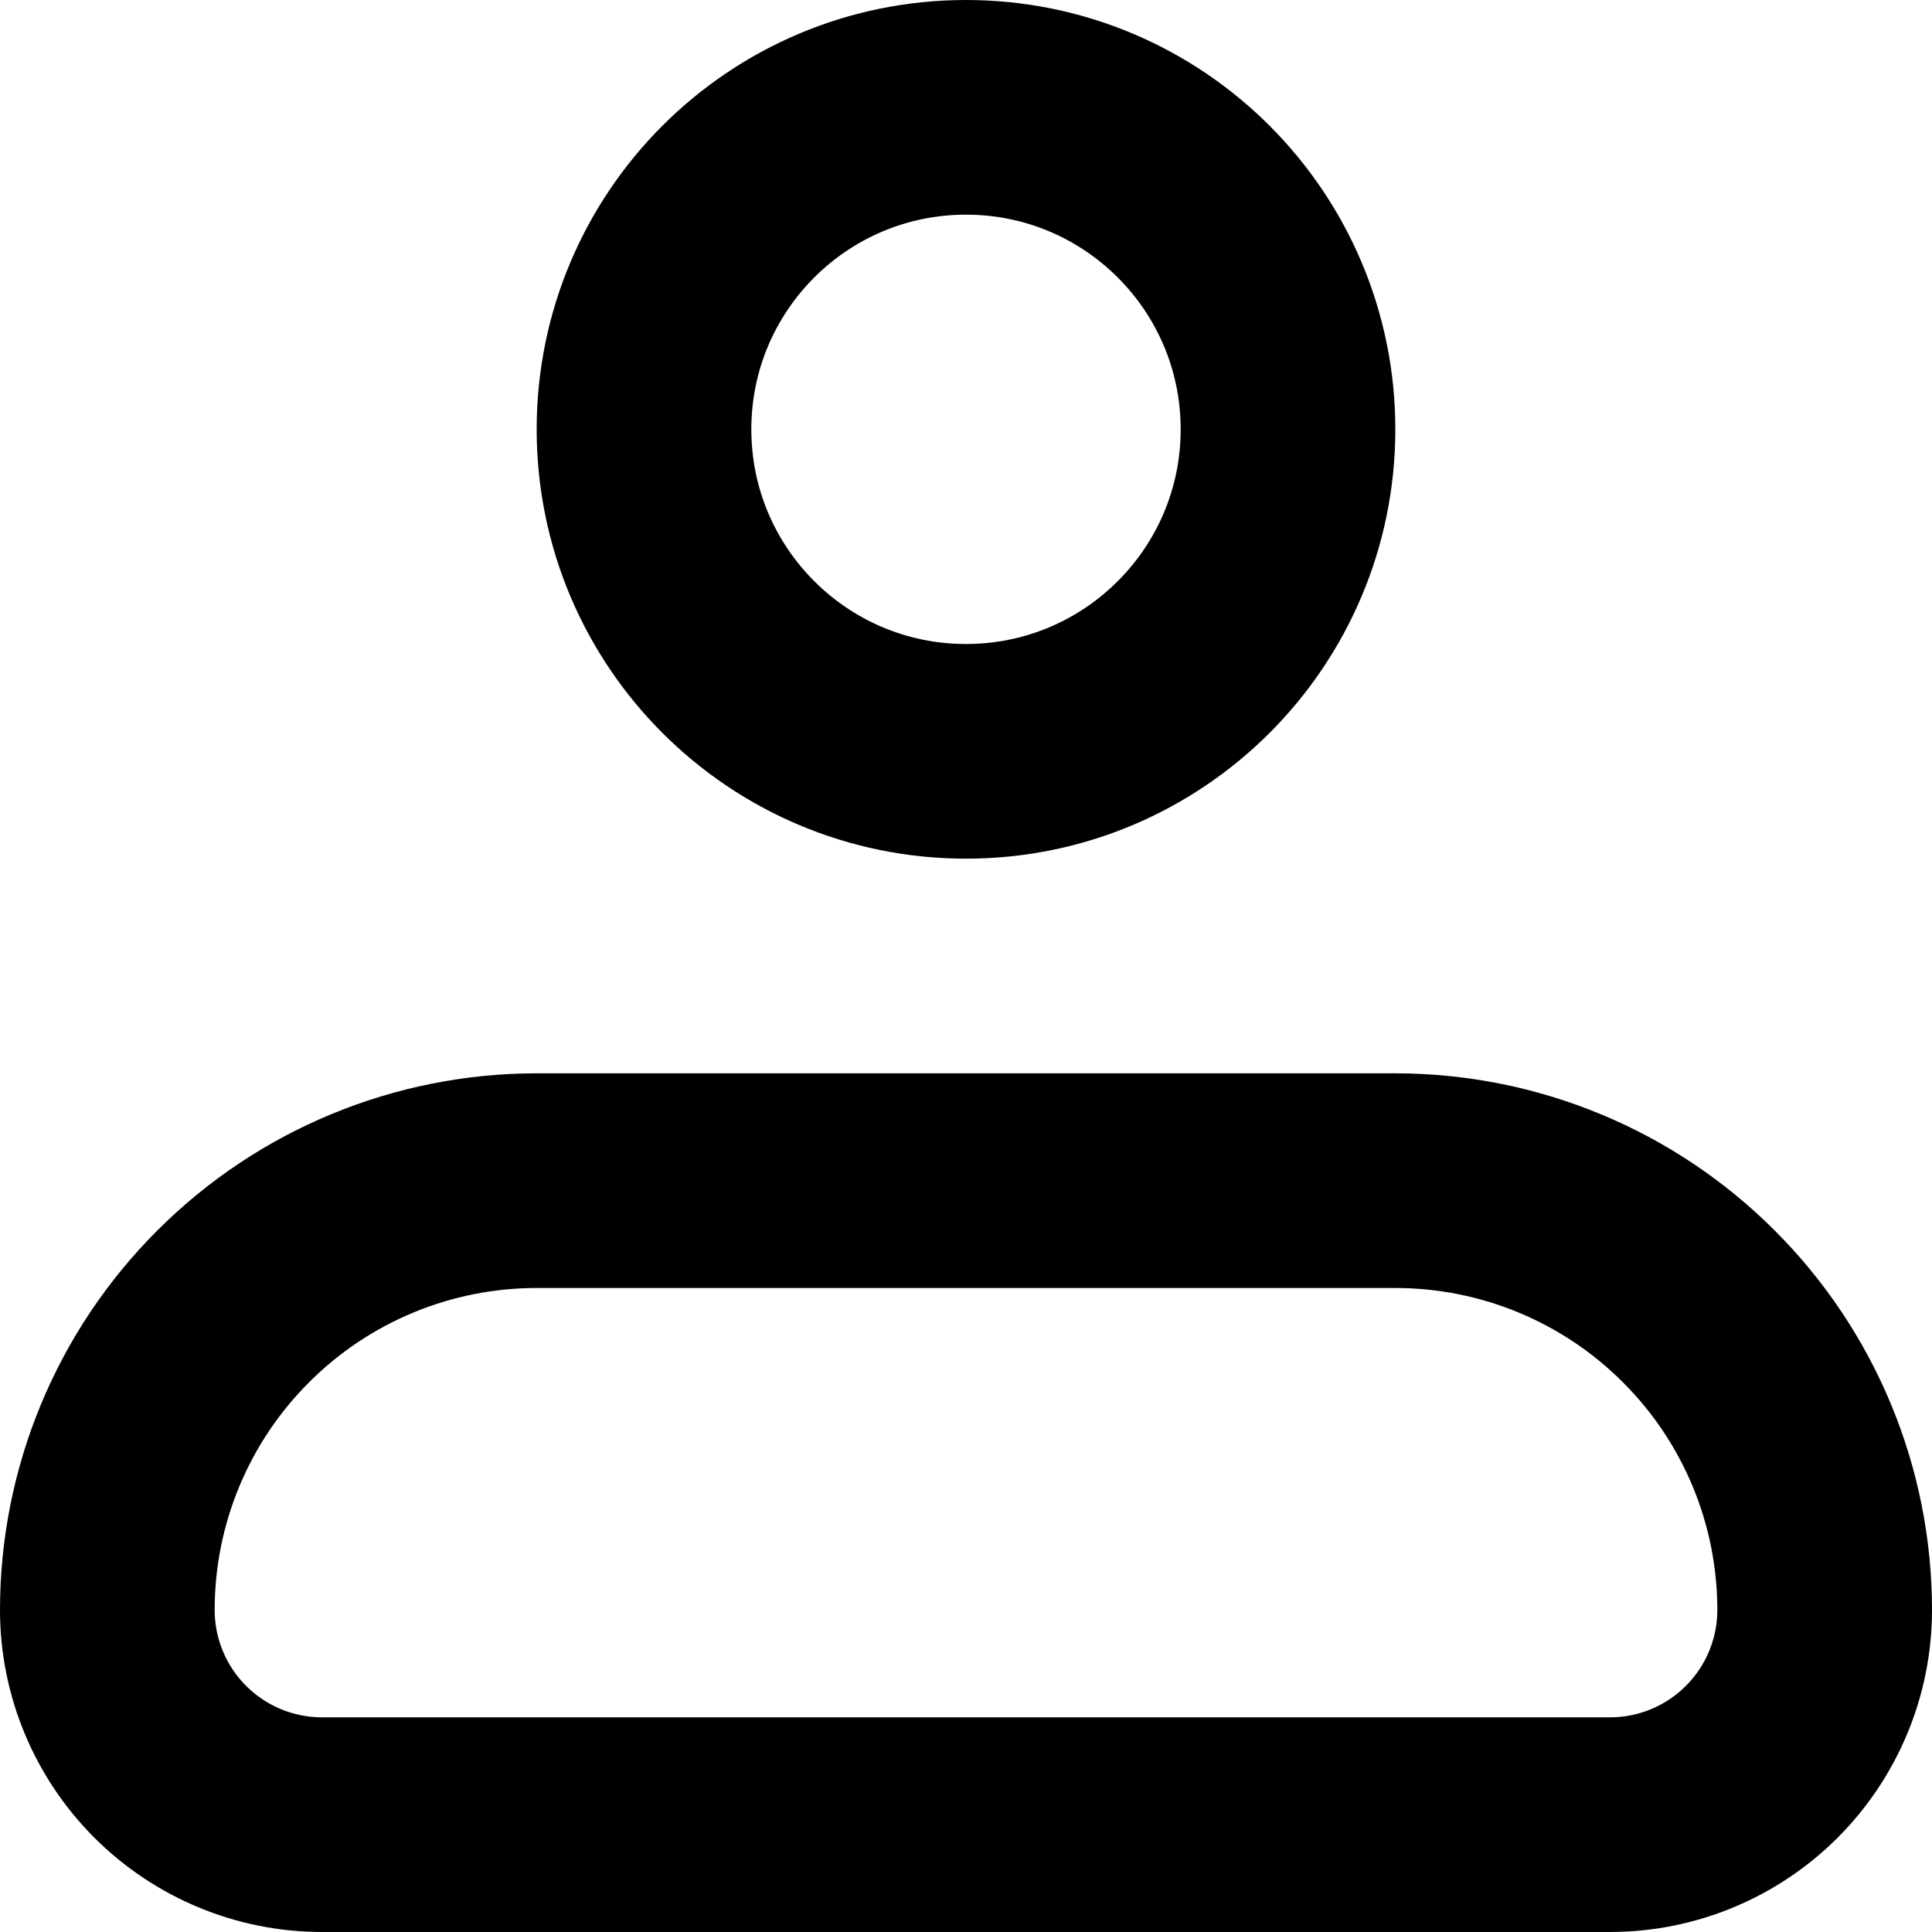
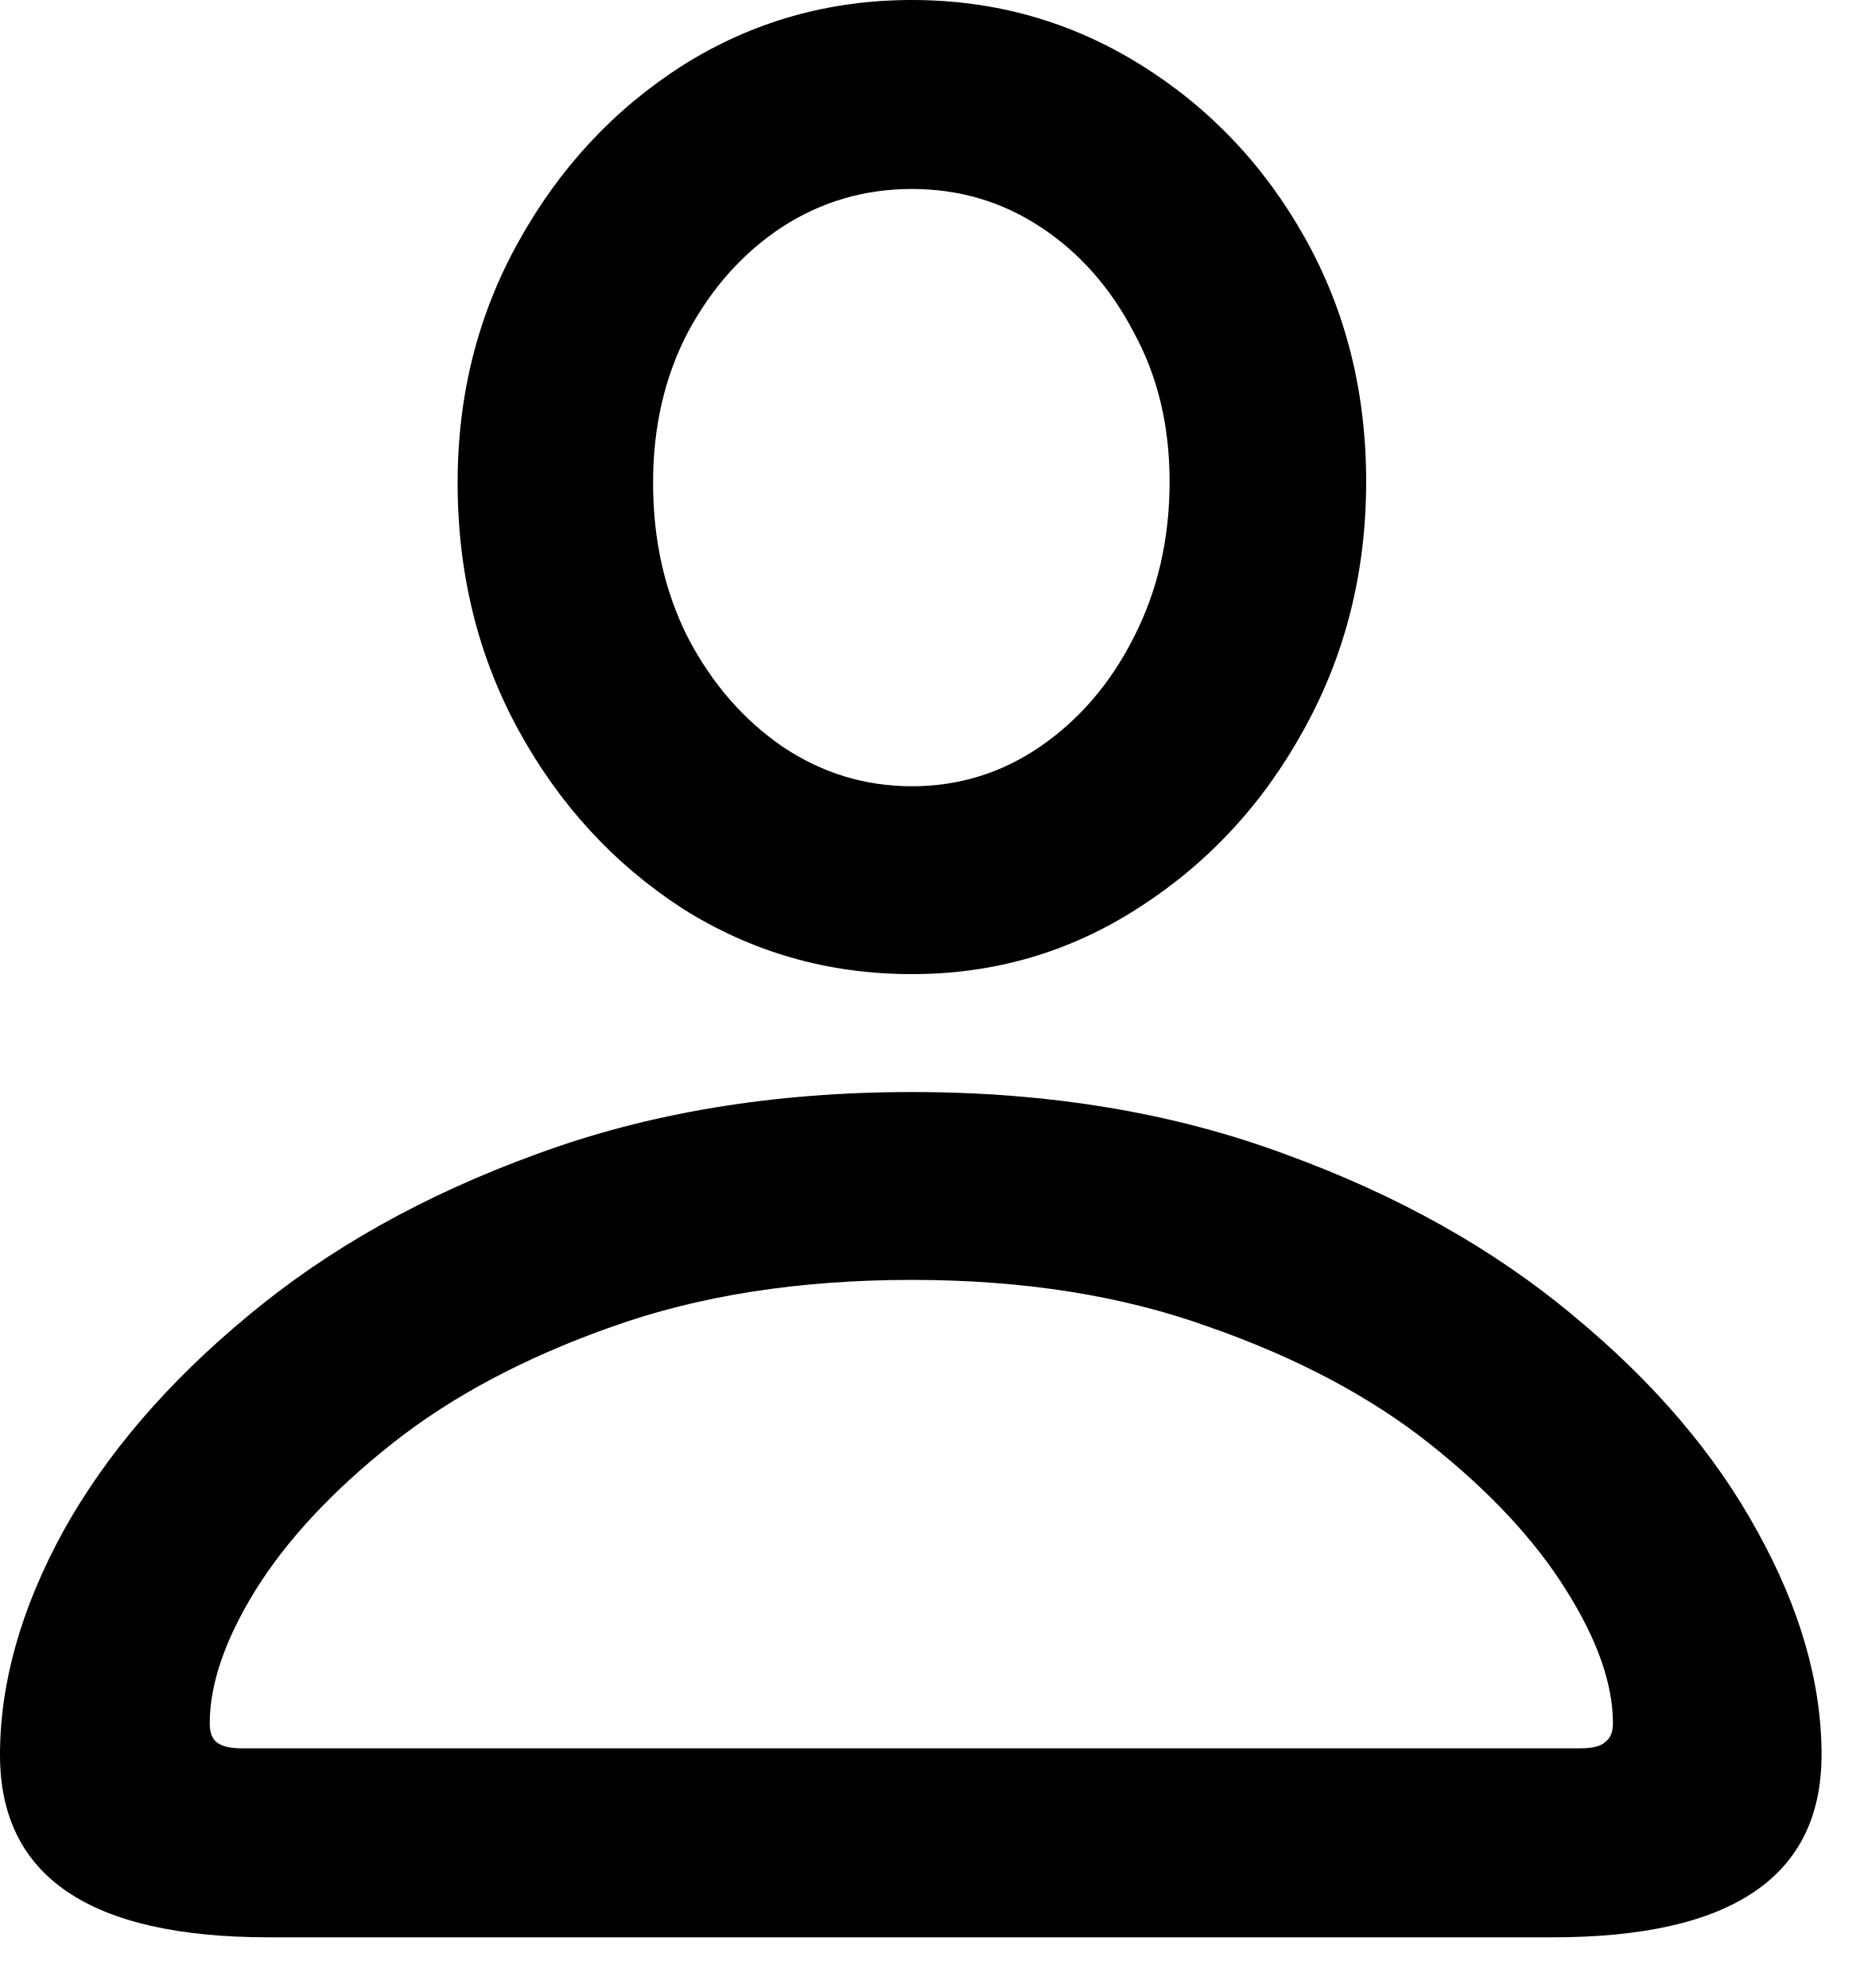
- <svg xmlns="http://www.w3.org/2000/svg" width="18" height="18" viewBox="0 0 18 18" fill="none">
-   <path d="M1 15C1 13.939 1.421 12.922 2.172 12.172C2.922 11.421 3.939 11 5 11H13C14.061 11 15.078 11.421 15.828 12.172C16.579 12.922 17 13.939 17 15C17 15.53 16.789 16.039 16.414 16.414C16.039 16.789 15.53 17 15 17H3C2.47 17 1.961 16.789 1.586 16.414C1.211 16.039 1 15.53 1 15Z" stroke="black" stroke-width="2" stroke-linejoin="round" />
-   <path d="M9 7C10.657 7 12 5.657 12 4C12 2.343 10.657 1 9 1C7.343 1 6 2.343 6 4C6 5.657 7.343 7 9 7Z" stroke="black" stroke-width="2" />
+ <svg xmlns="http://www.w3.org/2000/svg" width="15" height="16" viewBox="0 0 15 16" fill="none">
+   <path d="M2.162 15.592C0.721 15.592 0 15.102 0 14.124C0 13.544 0.17 12.943 0.51 12.322C0.855 11.701 1.351 11.124 1.995 10.591C2.64 10.052 3.413 9.618 4.315 9.29C5.218 8.956 6.226 8.789 7.339 8.789C8.446 8.789 9.448 8.956 10.345 9.29C11.247 9.618 12.021 10.052 12.665 10.591C13.31 11.124 13.802 11.701 14.142 12.322C14.487 12.943 14.66 13.544 14.66 14.124C14.66 15.102 13.94 15.592 12.498 15.592H2.162ZM1.942 14.071H12.718C12.817 14.071 12.885 14.054 12.92 14.019C12.961 13.989 12.981 13.94 12.981 13.869C12.981 13.553 12.855 13.195 12.604 12.797C12.352 12.393 11.985 12 11.505 11.619C11.024 11.238 10.433 10.925 9.729 10.679C9.032 10.427 8.235 10.301 7.339 10.301C6.431 10.301 5.625 10.427 4.922 10.679C4.225 10.925 3.636 11.238 3.155 11.619C2.675 12 2.309 12.393 2.057 12.797C1.811 13.195 1.688 13.553 1.688 13.869C1.688 13.94 1.705 13.989 1.74 14.019C1.781 14.054 1.849 14.071 1.942 14.071ZM7.339 7.84C6.665 7.84 6.05 7.664 5.493 7.312C4.942 6.955 4.503 6.478 4.175 5.88C3.847 5.282 3.683 4.617 3.683 3.885C3.683 3.176 3.847 2.528 4.175 1.942C4.503 1.351 4.942 0.879 5.493 0.527C6.05 0.176 6.665 0 7.339 0C8.007 0 8.619 0.173 9.176 0.519C9.732 0.864 10.175 1.33 10.503 1.916C10.831 2.502 10.995 3.155 10.995 3.876C10.995 4.603 10.828 5.268 10.494 5.871C10.166 6.469 9.724 6.946 9.167 7.304C8.616 7.661 8.007 7.84 7.339 7.84ZM7.339 6.328C7.714 6.328 8.057 6.223 8.367 6.012C8.684 5.795 8.936 5.502 9.123 5.133C9.316 4.758 9.413 4.339 9.413 3.876C9.413 3.425 9.316 3.023 9.123 2.672C8.936 2.314 8.687 2.033 8.376 1.828C8.065 1.623 7.72 1.521 7.339 1.521C6.958 1.521 6.609 1.623 6.293 1.828C5.982 2.033 5.73 2.314 5.537 2.672C5.35 3.029 5.256 3.434 5.256 3.885C5.256 4.348 5.35 4.764 5.537 5.133C5.73 5.502 5.985 5.795 6.302 6.012C6.618 6.223 6.964 6.328 7.339 6.328Z" fill="black" />
</svg>
